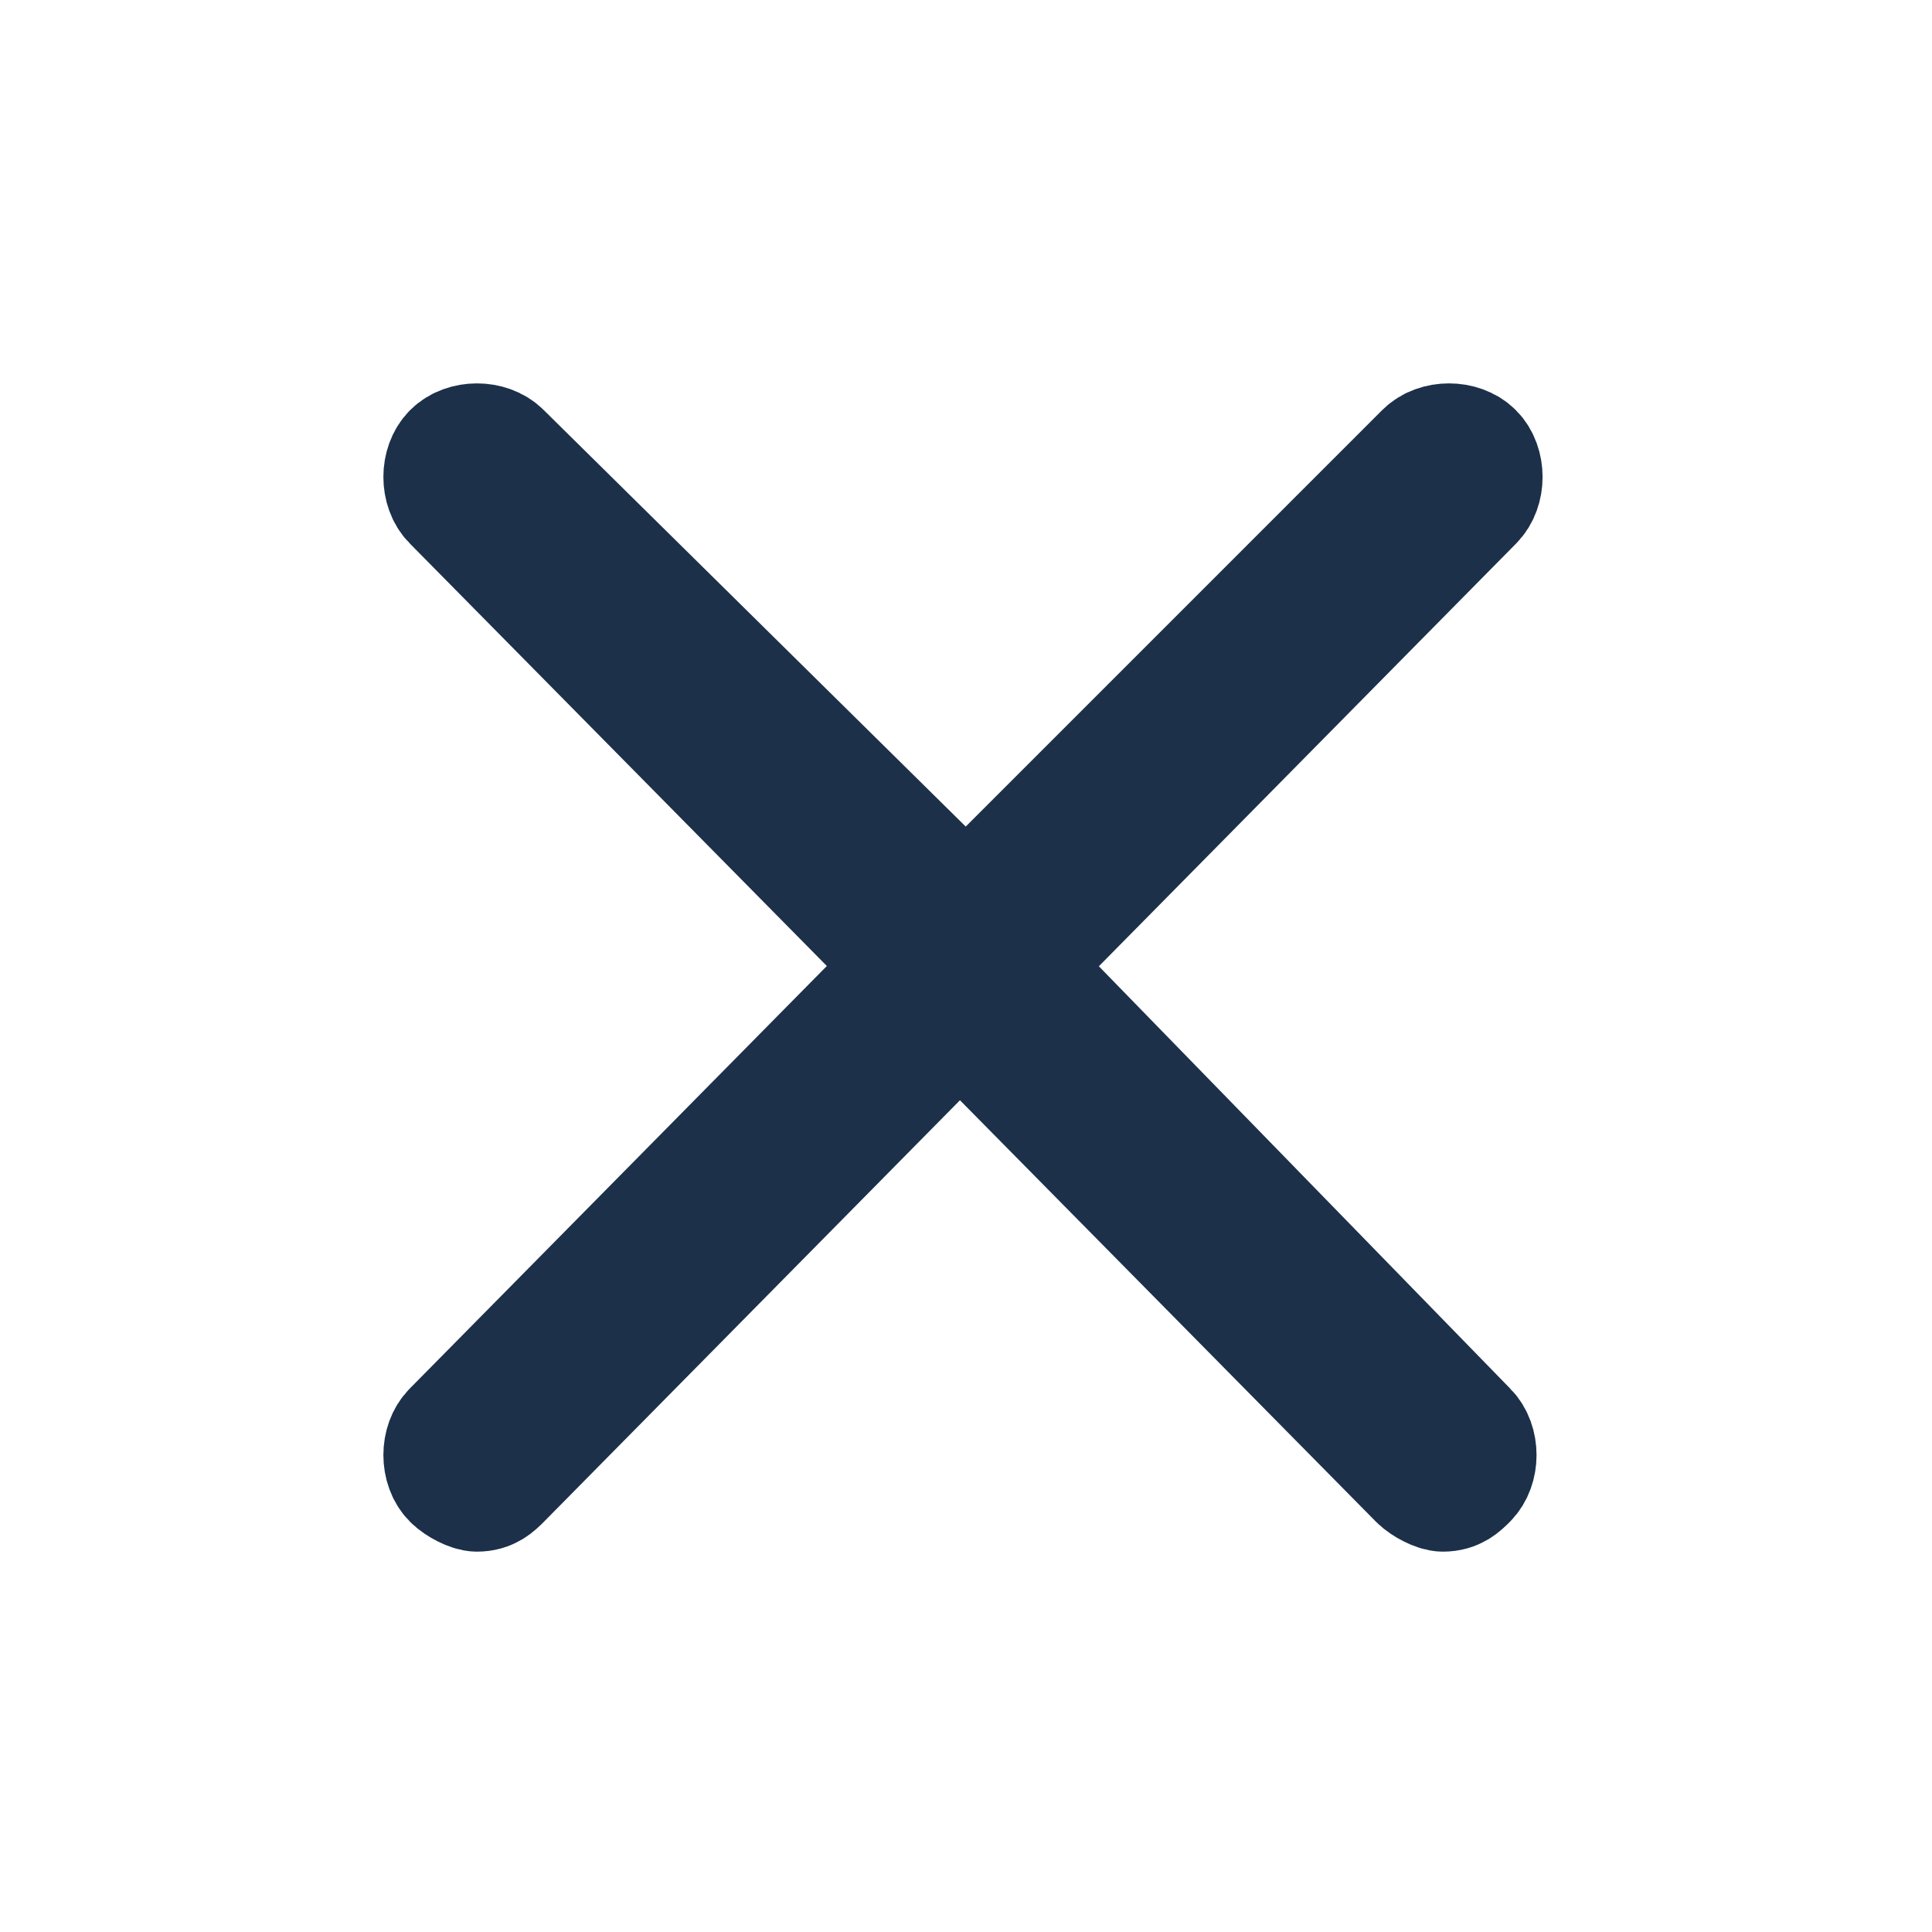
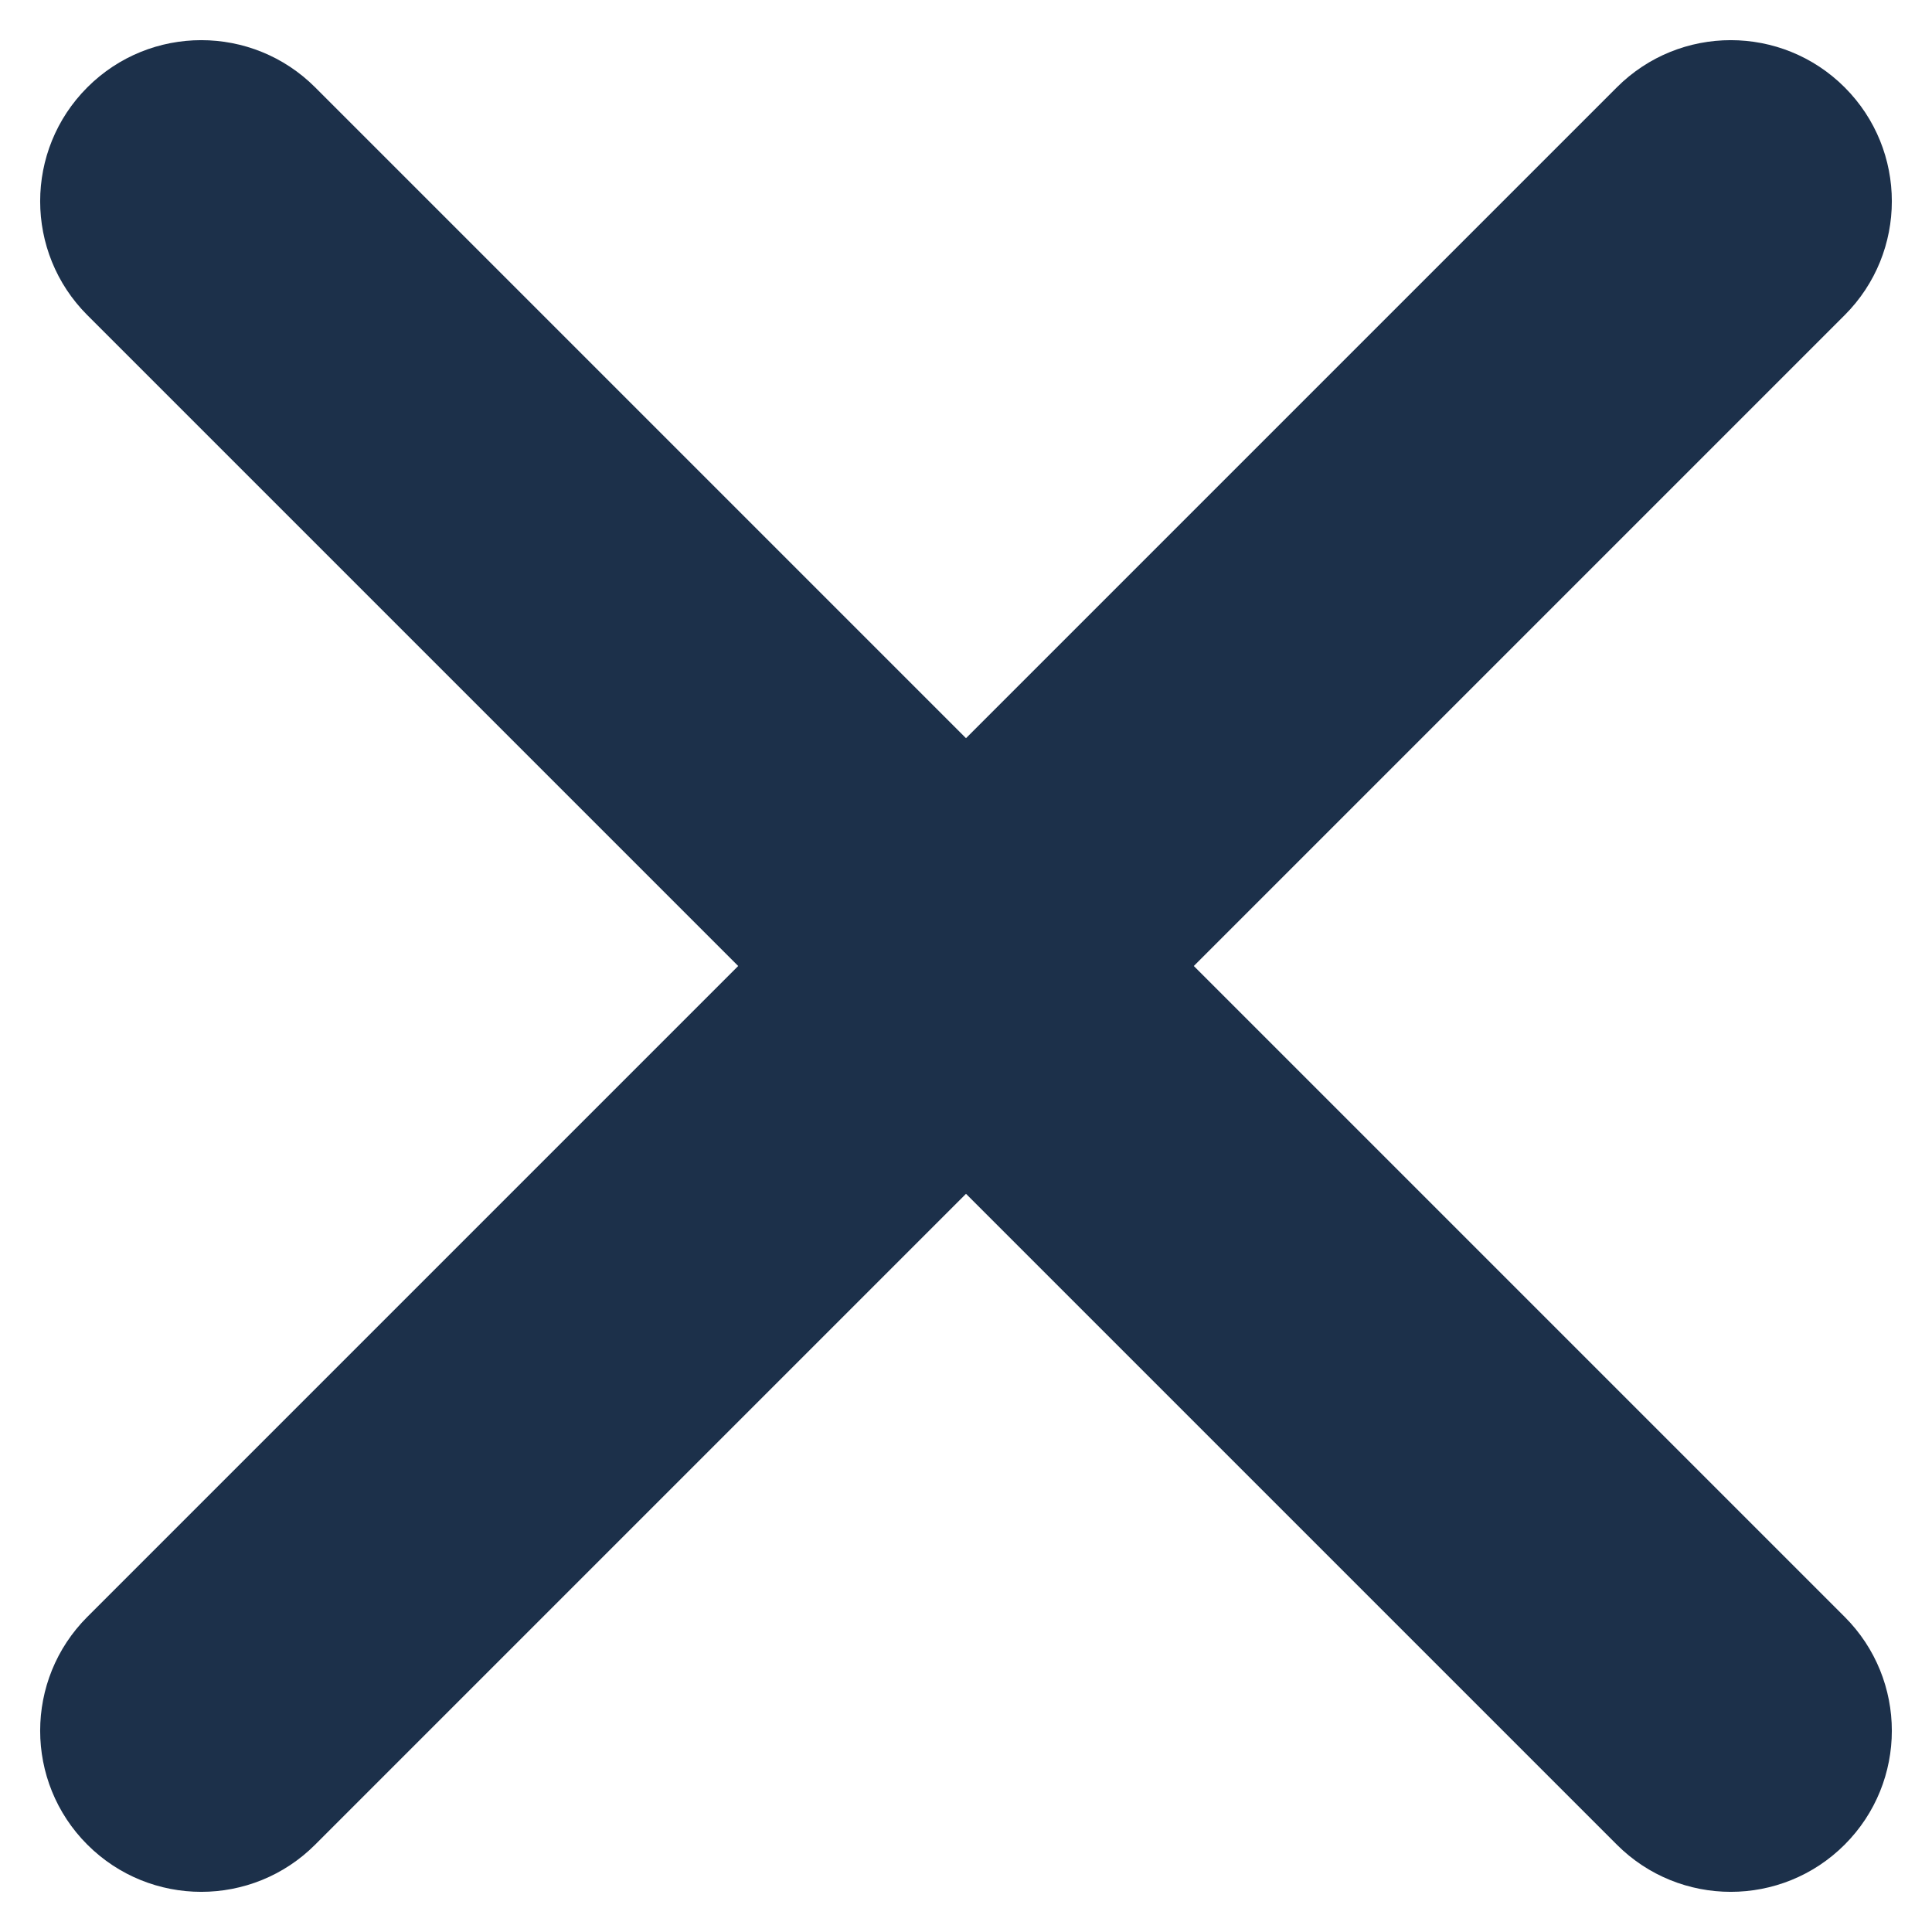
- <svg xmlns="http://www.w3.org/2000/svg" version="1.1" width="32" height="32" viewBox="0 0 32 32">
-   <path fill="#1c304a" stroke="#1c304a" stroke-width="2" d="M16.8 16l7.6-7.7c0.2-0.2 0.2-0.6 0-0.8s-0.6-0.2-0.8 0l-7.6 7.6-7.7-7.6c-0.2-0.2-0.6-0.2-0.8 0s-0.2 0.6 0 0.8l7.6 7.7-7.6 7.7c-0.2 0.2-0.2 0.6 0 0.8 0.1 0.1 0.3 0.2 0.4 0.2 0.2 0 0.3-0.1 0.4-0.2l7.6-7.7 7.6 7.7c0.1 0.1 0.3 0.2 0.4 0.2 0.2 0 0.3-0.1 0.4-0.2 0.2-0.2 0.2-0.6 0-0.8l-7.5-7.7z" />
+ <svg xmlns="http://www.w3.org/2000/svg" viewBox="0 0 48 48">
+   <path fill="#1c304a" d="M29.66,24,45.83,7.83a4,4,0,0,0-5.66-5.66L24,18.34,7.83,2.17A4,4,0,0,0,2.17,7.83L18.34,24,2.17,40.17a4,4,0,0,0,5.66,5.66L24,29.66,40.17,45.83a4,4,0,0,0,5.66-5.66Z" />
</svg>
